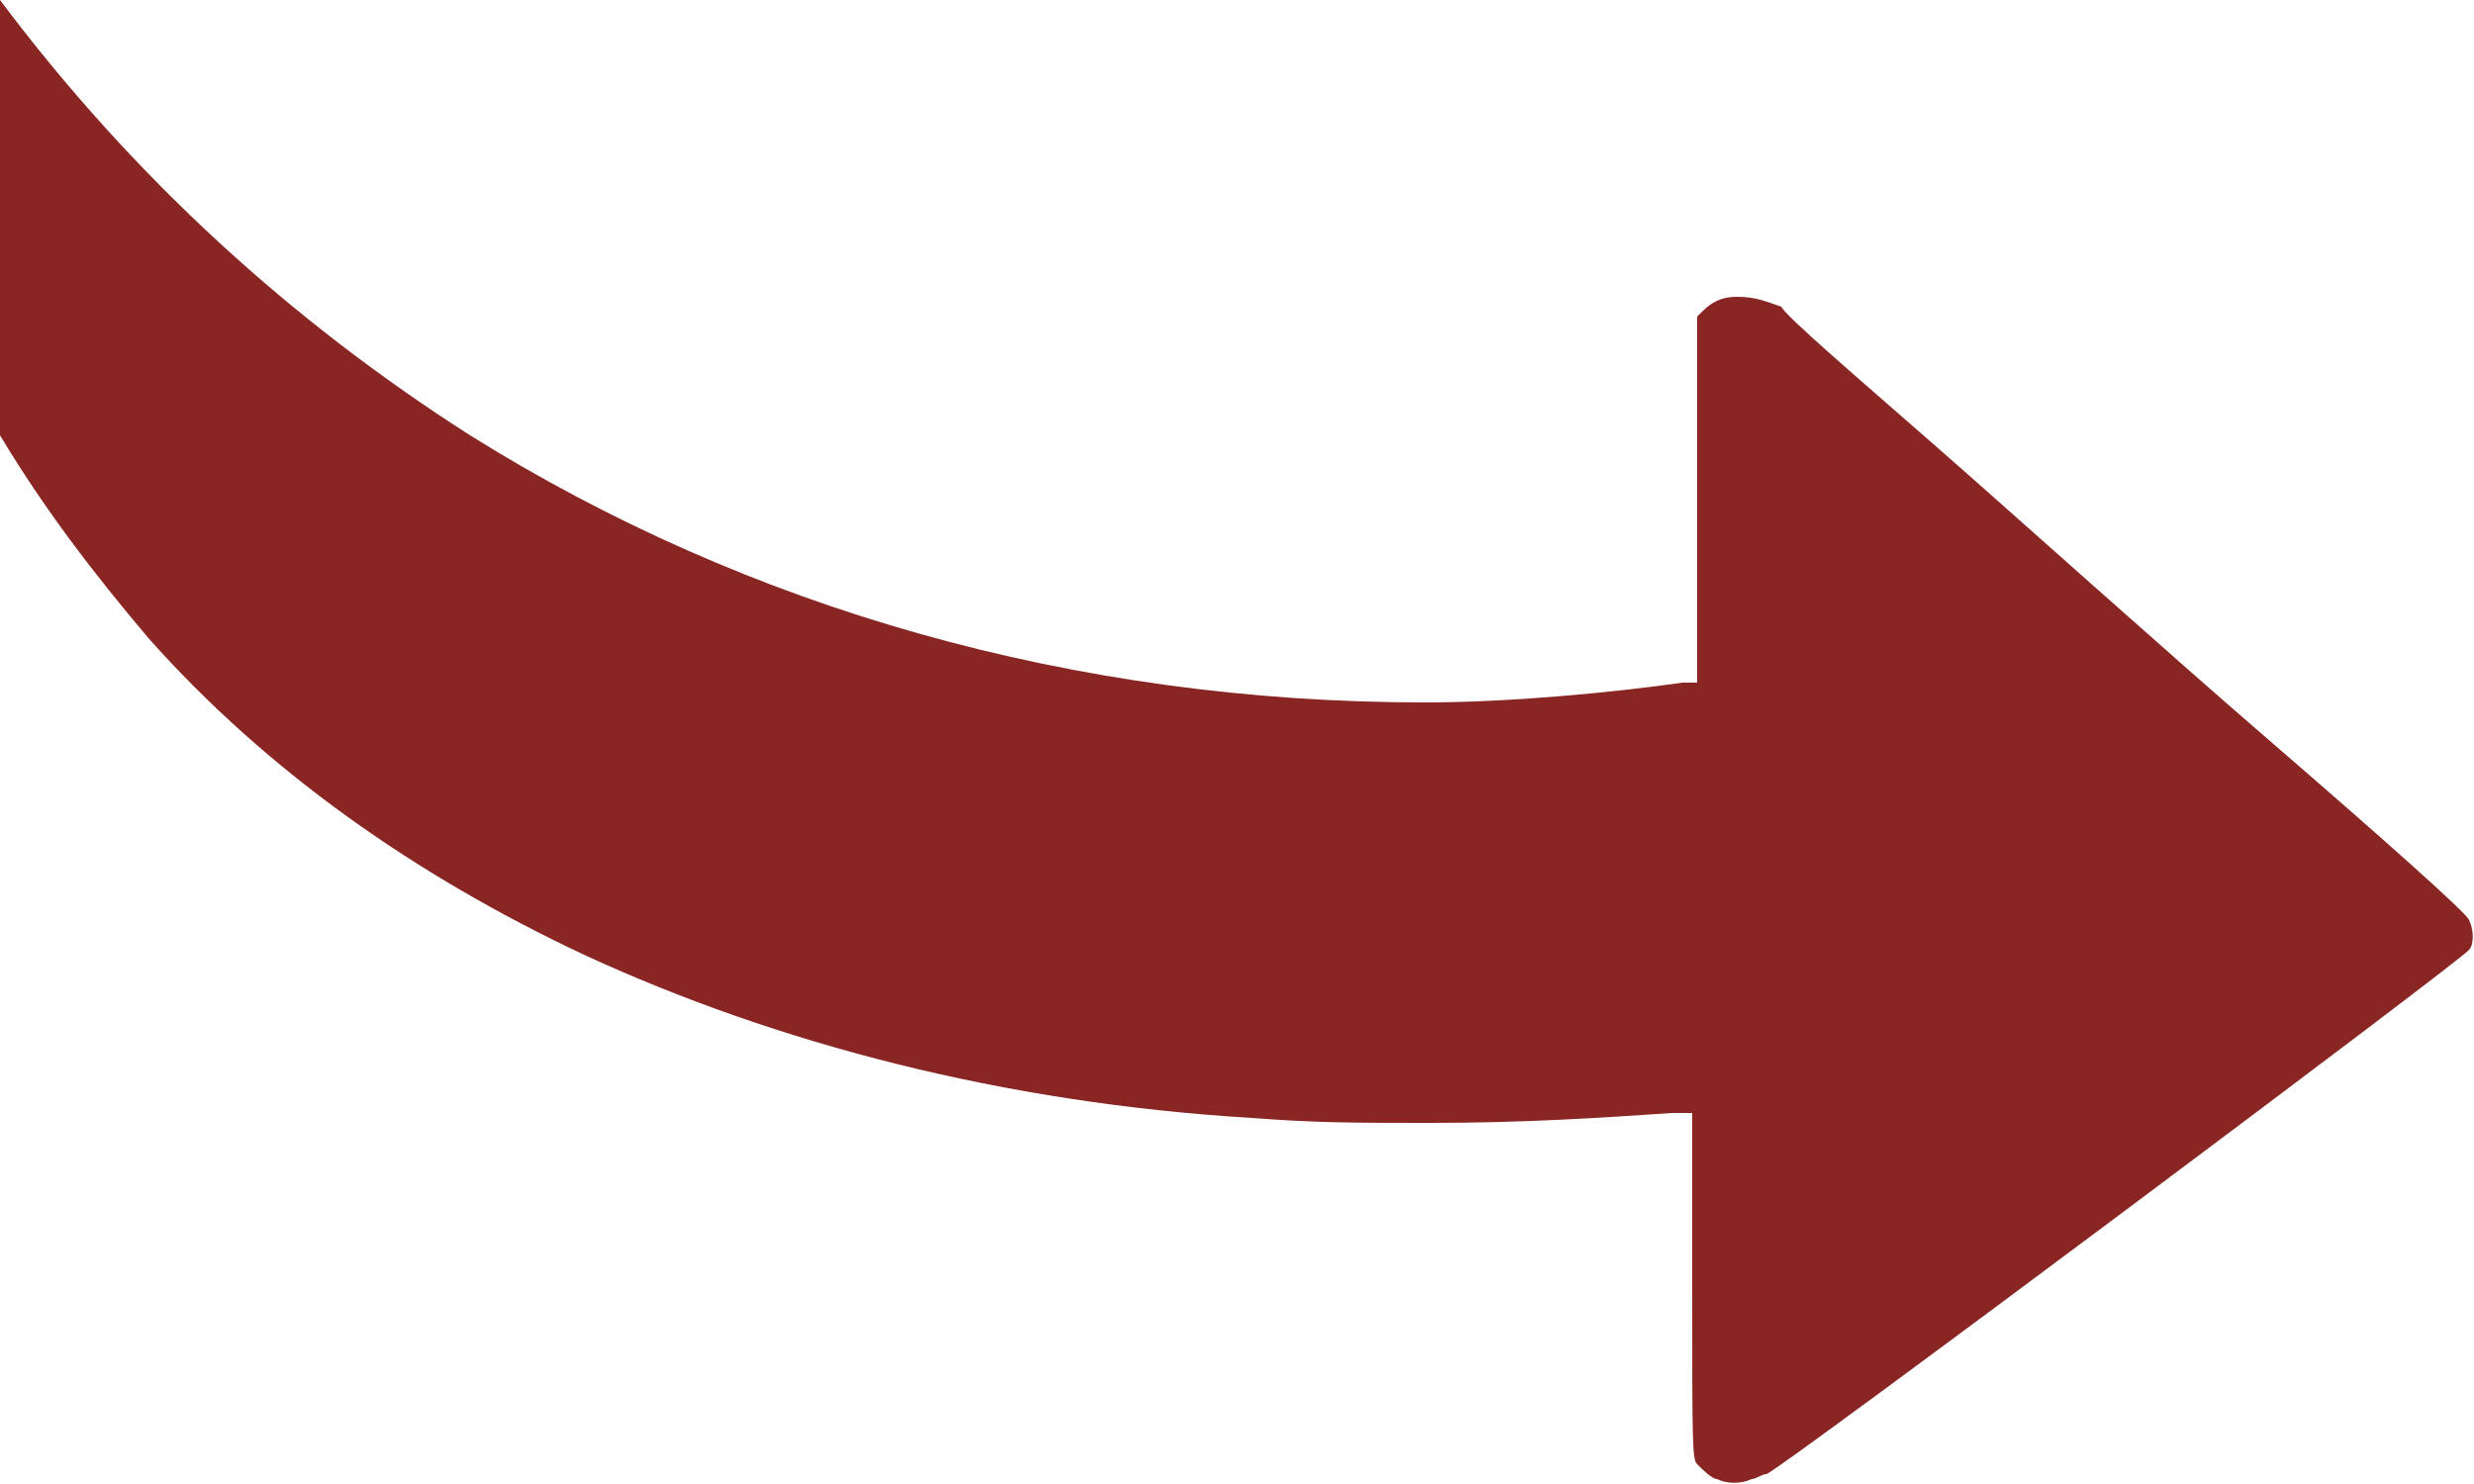
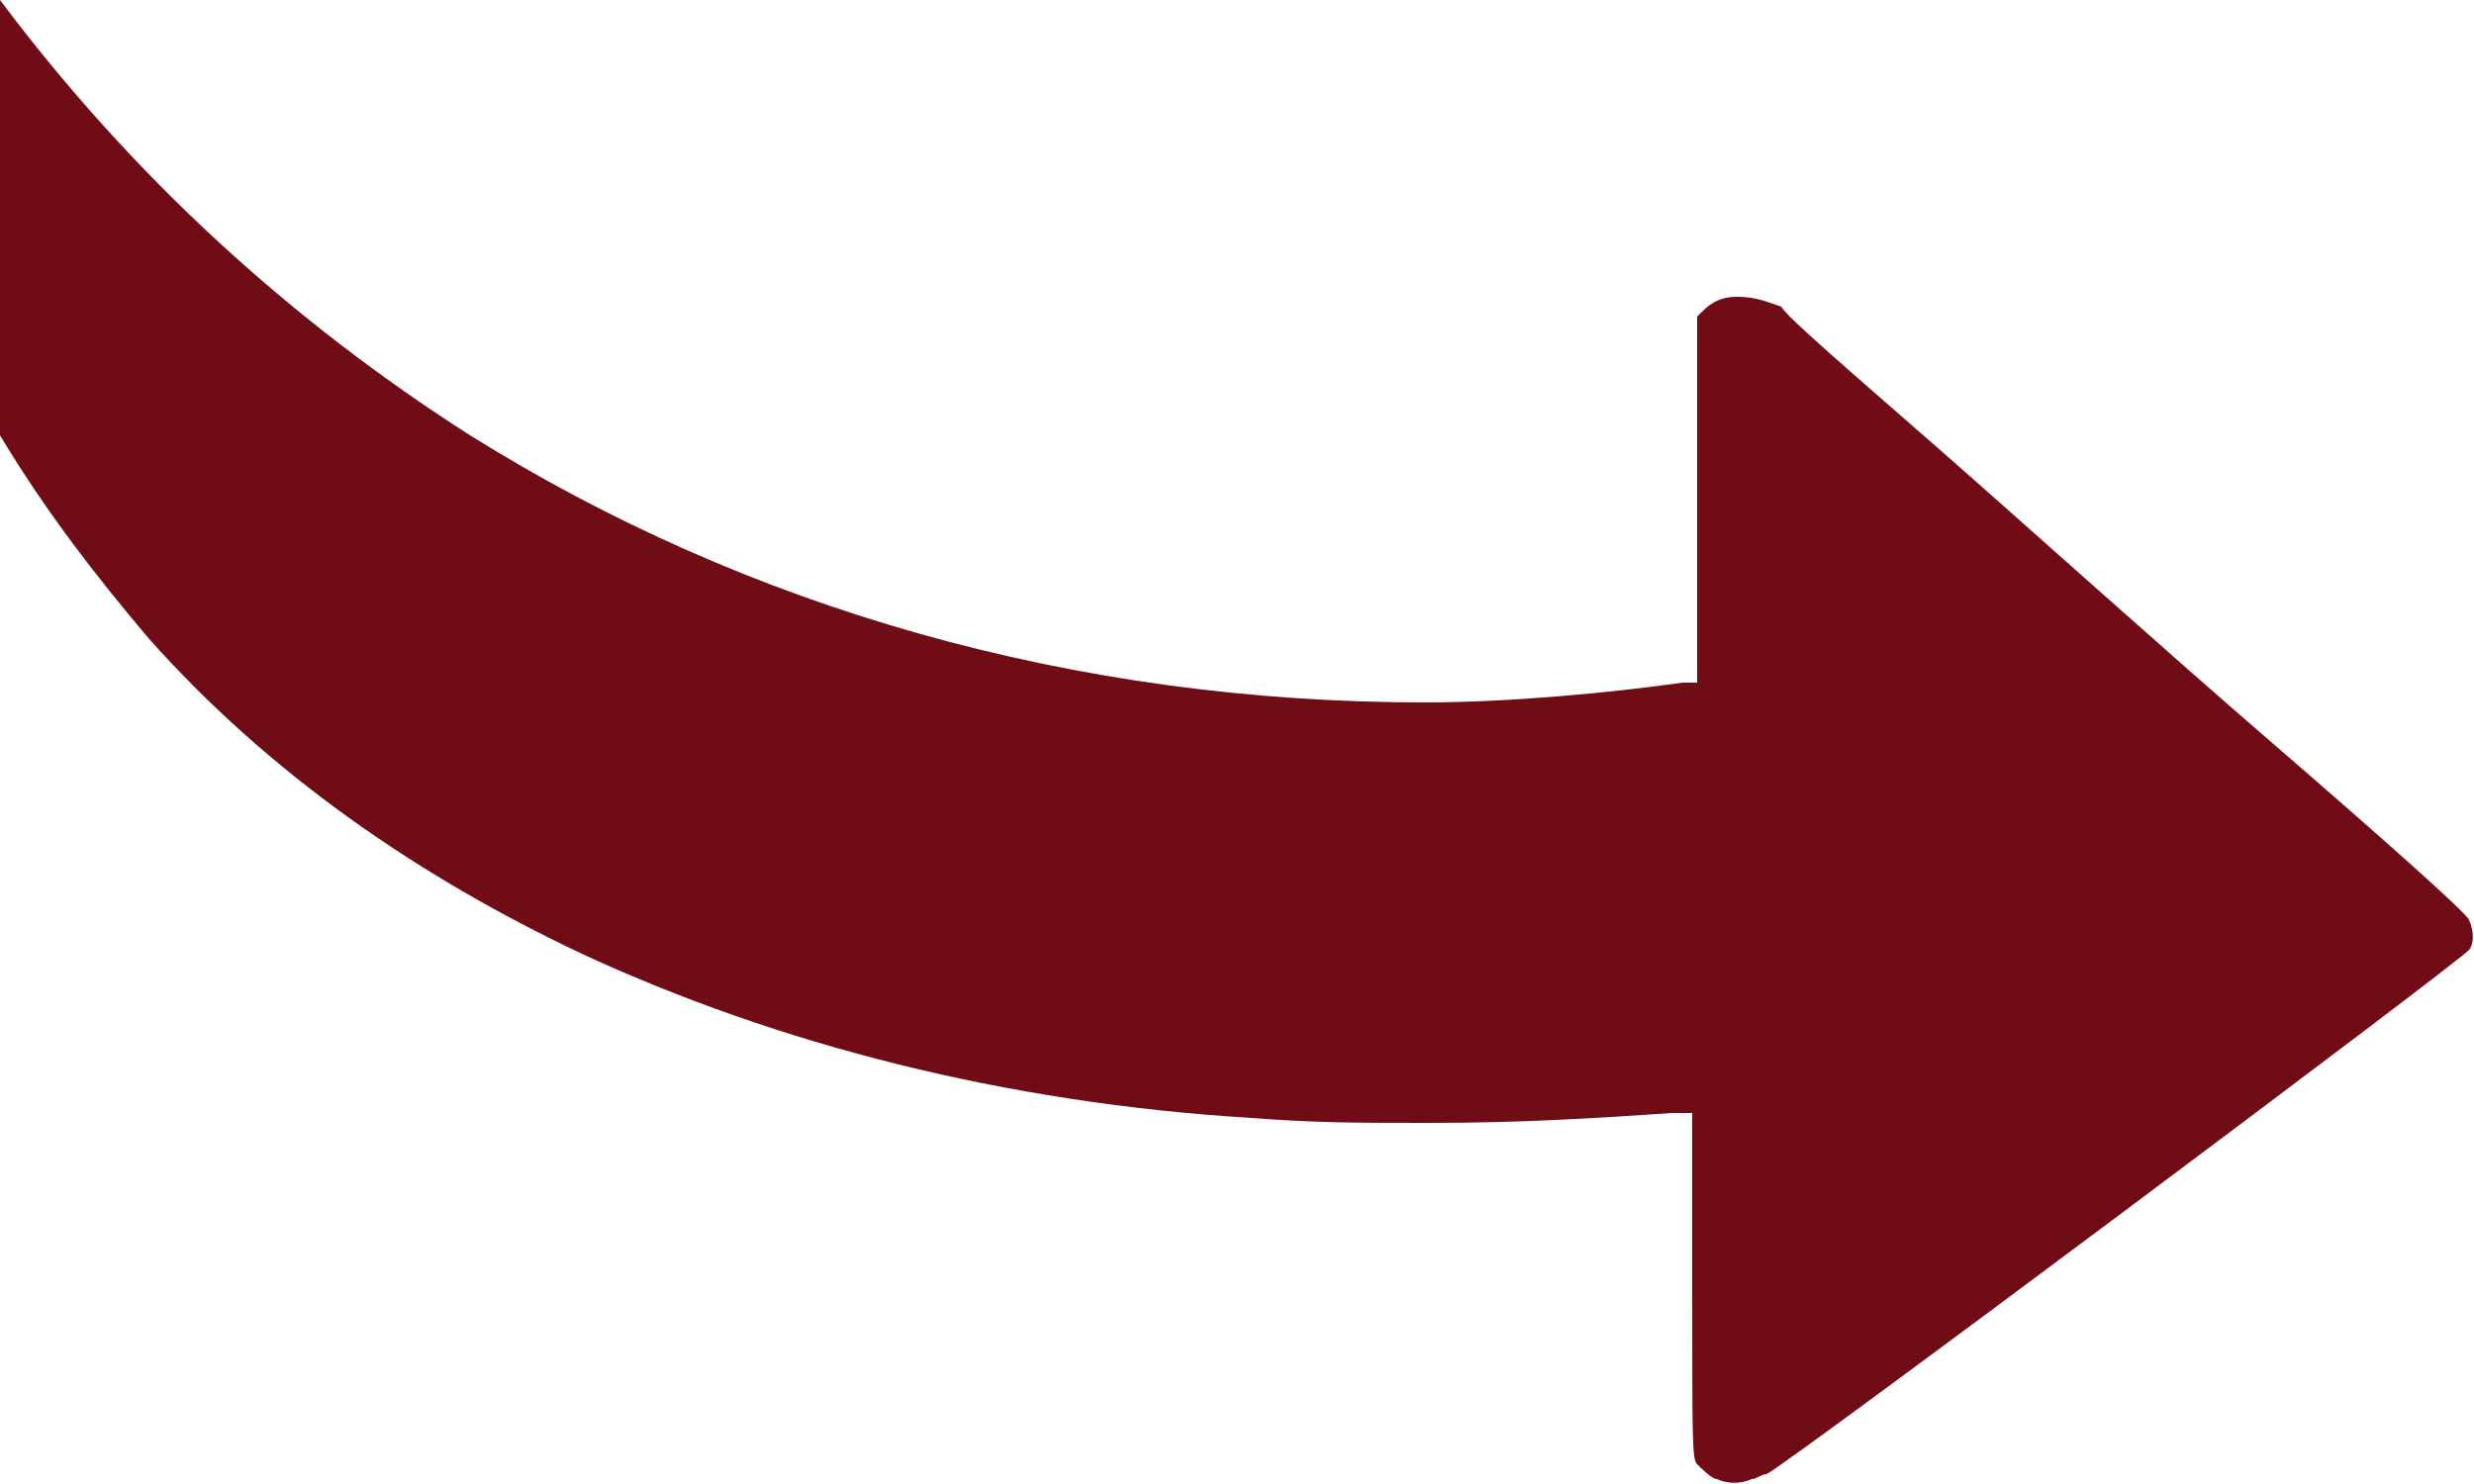
<svg xmlns="http://www.w3.org/2000/svg" version="1.1" id="Layer_1" x="0px" y="0px" viewBox="0 0 50 30" style="enable-background:new 0 0 50 30;" xml:space="preserve">
  <style type="text/css">
- 	.st0{fill:#892624;}
+ 	.st0{fill:#700C15;}
</style>
  <path class="st0" d="M0,0v8.8c0.9,1.5,1.9,2.8,3,4.1c2.4,2.7,5.4,4.8,8.8,6.4c3.9,1.8,8.5,3,13.5,3.3c1.3,0.1,2.1,0.1,3.6,0.1  c1.9,0,3.4-0.1,4.9-0.2h0.4V26c0,3.2,0,3.5,0.1,3.6s0.3,0.3,0.4,0.3c0.2,0.1,0.5,0.1,0.7,0c0.1,0,0.2-0.1,0.3-0.1  c0.3-0.1,14.2-10.5,14.2-10.6c0.1-0.1,0.1-0.4,0-0.6c0-0.1-1.8-1.7-4-3.6s-5.2-4.6-6.8-6s-3-2.6-3.1-2.8C35.7,6.1,35.5,6,35.1,6  c-0.3,0-0.5,0.1-0.7,0.3l-0.1,0.1v3.7v3.7H34c-1.4,0.2-3.5,0.4-5.2,0.4c-7.1,0-13.7-1.9-19.3-5.4C5.9,6.5,2.7,3.6,0,0z" />
</svg>
